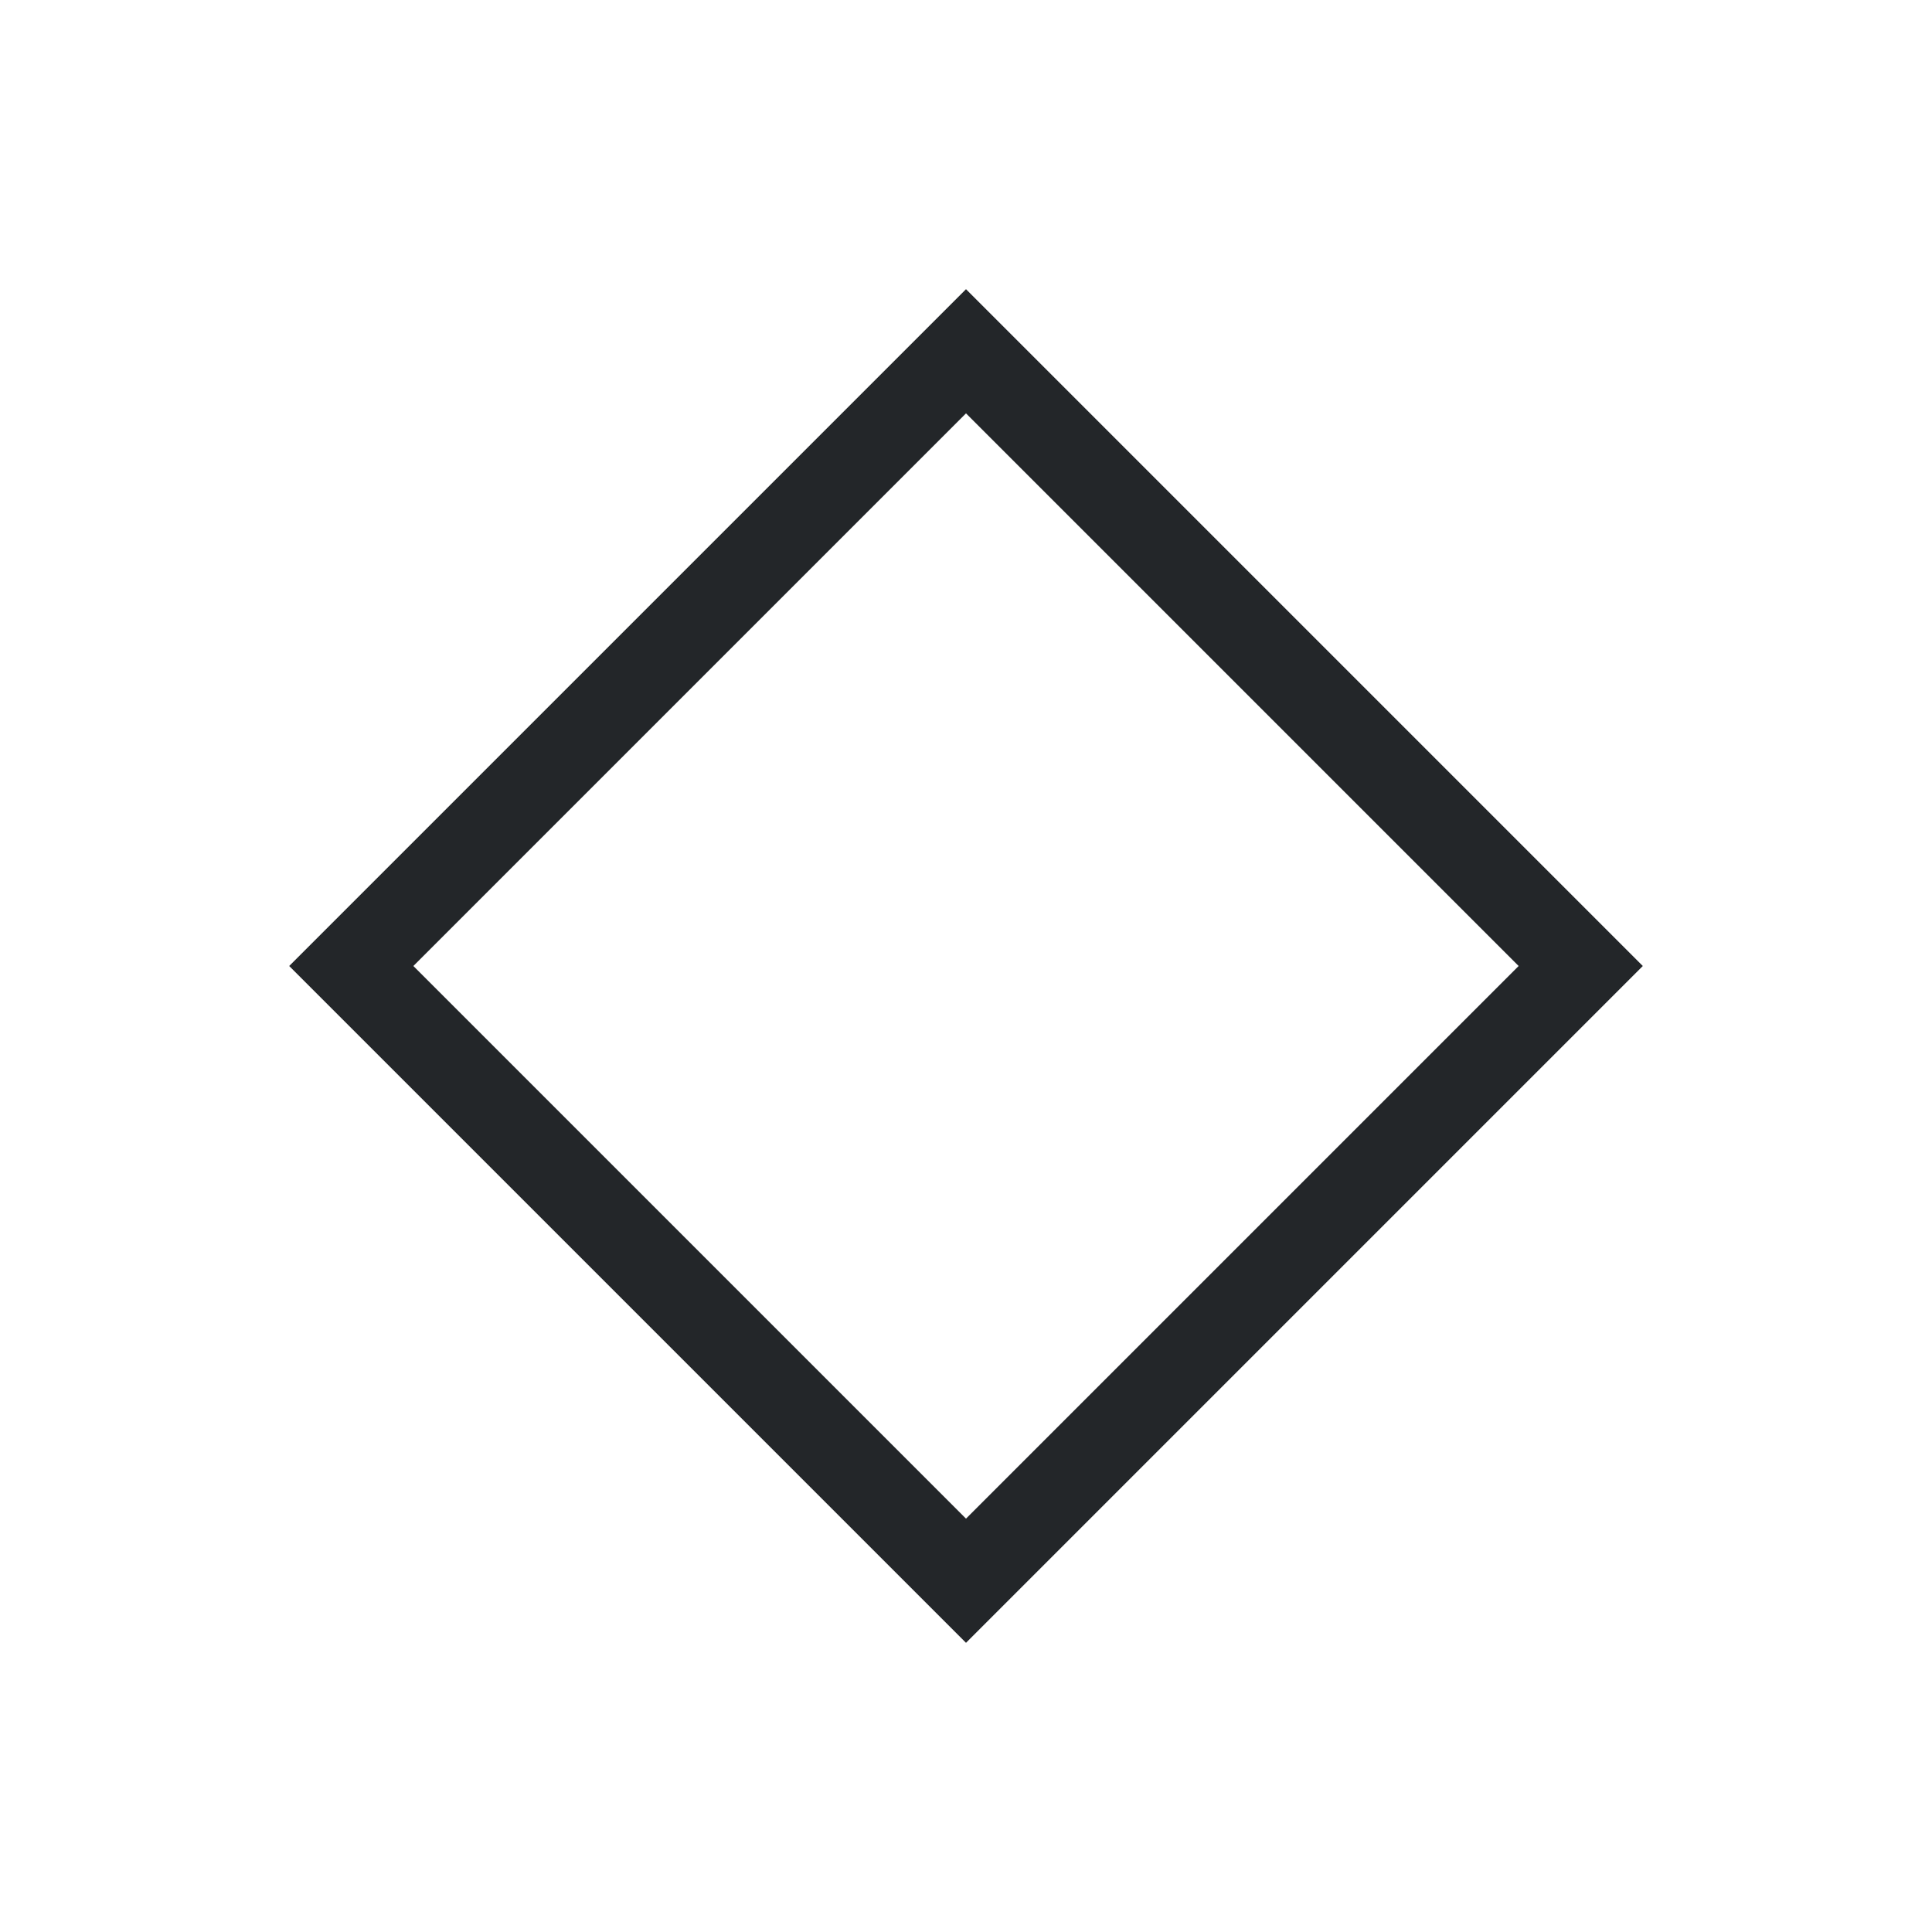
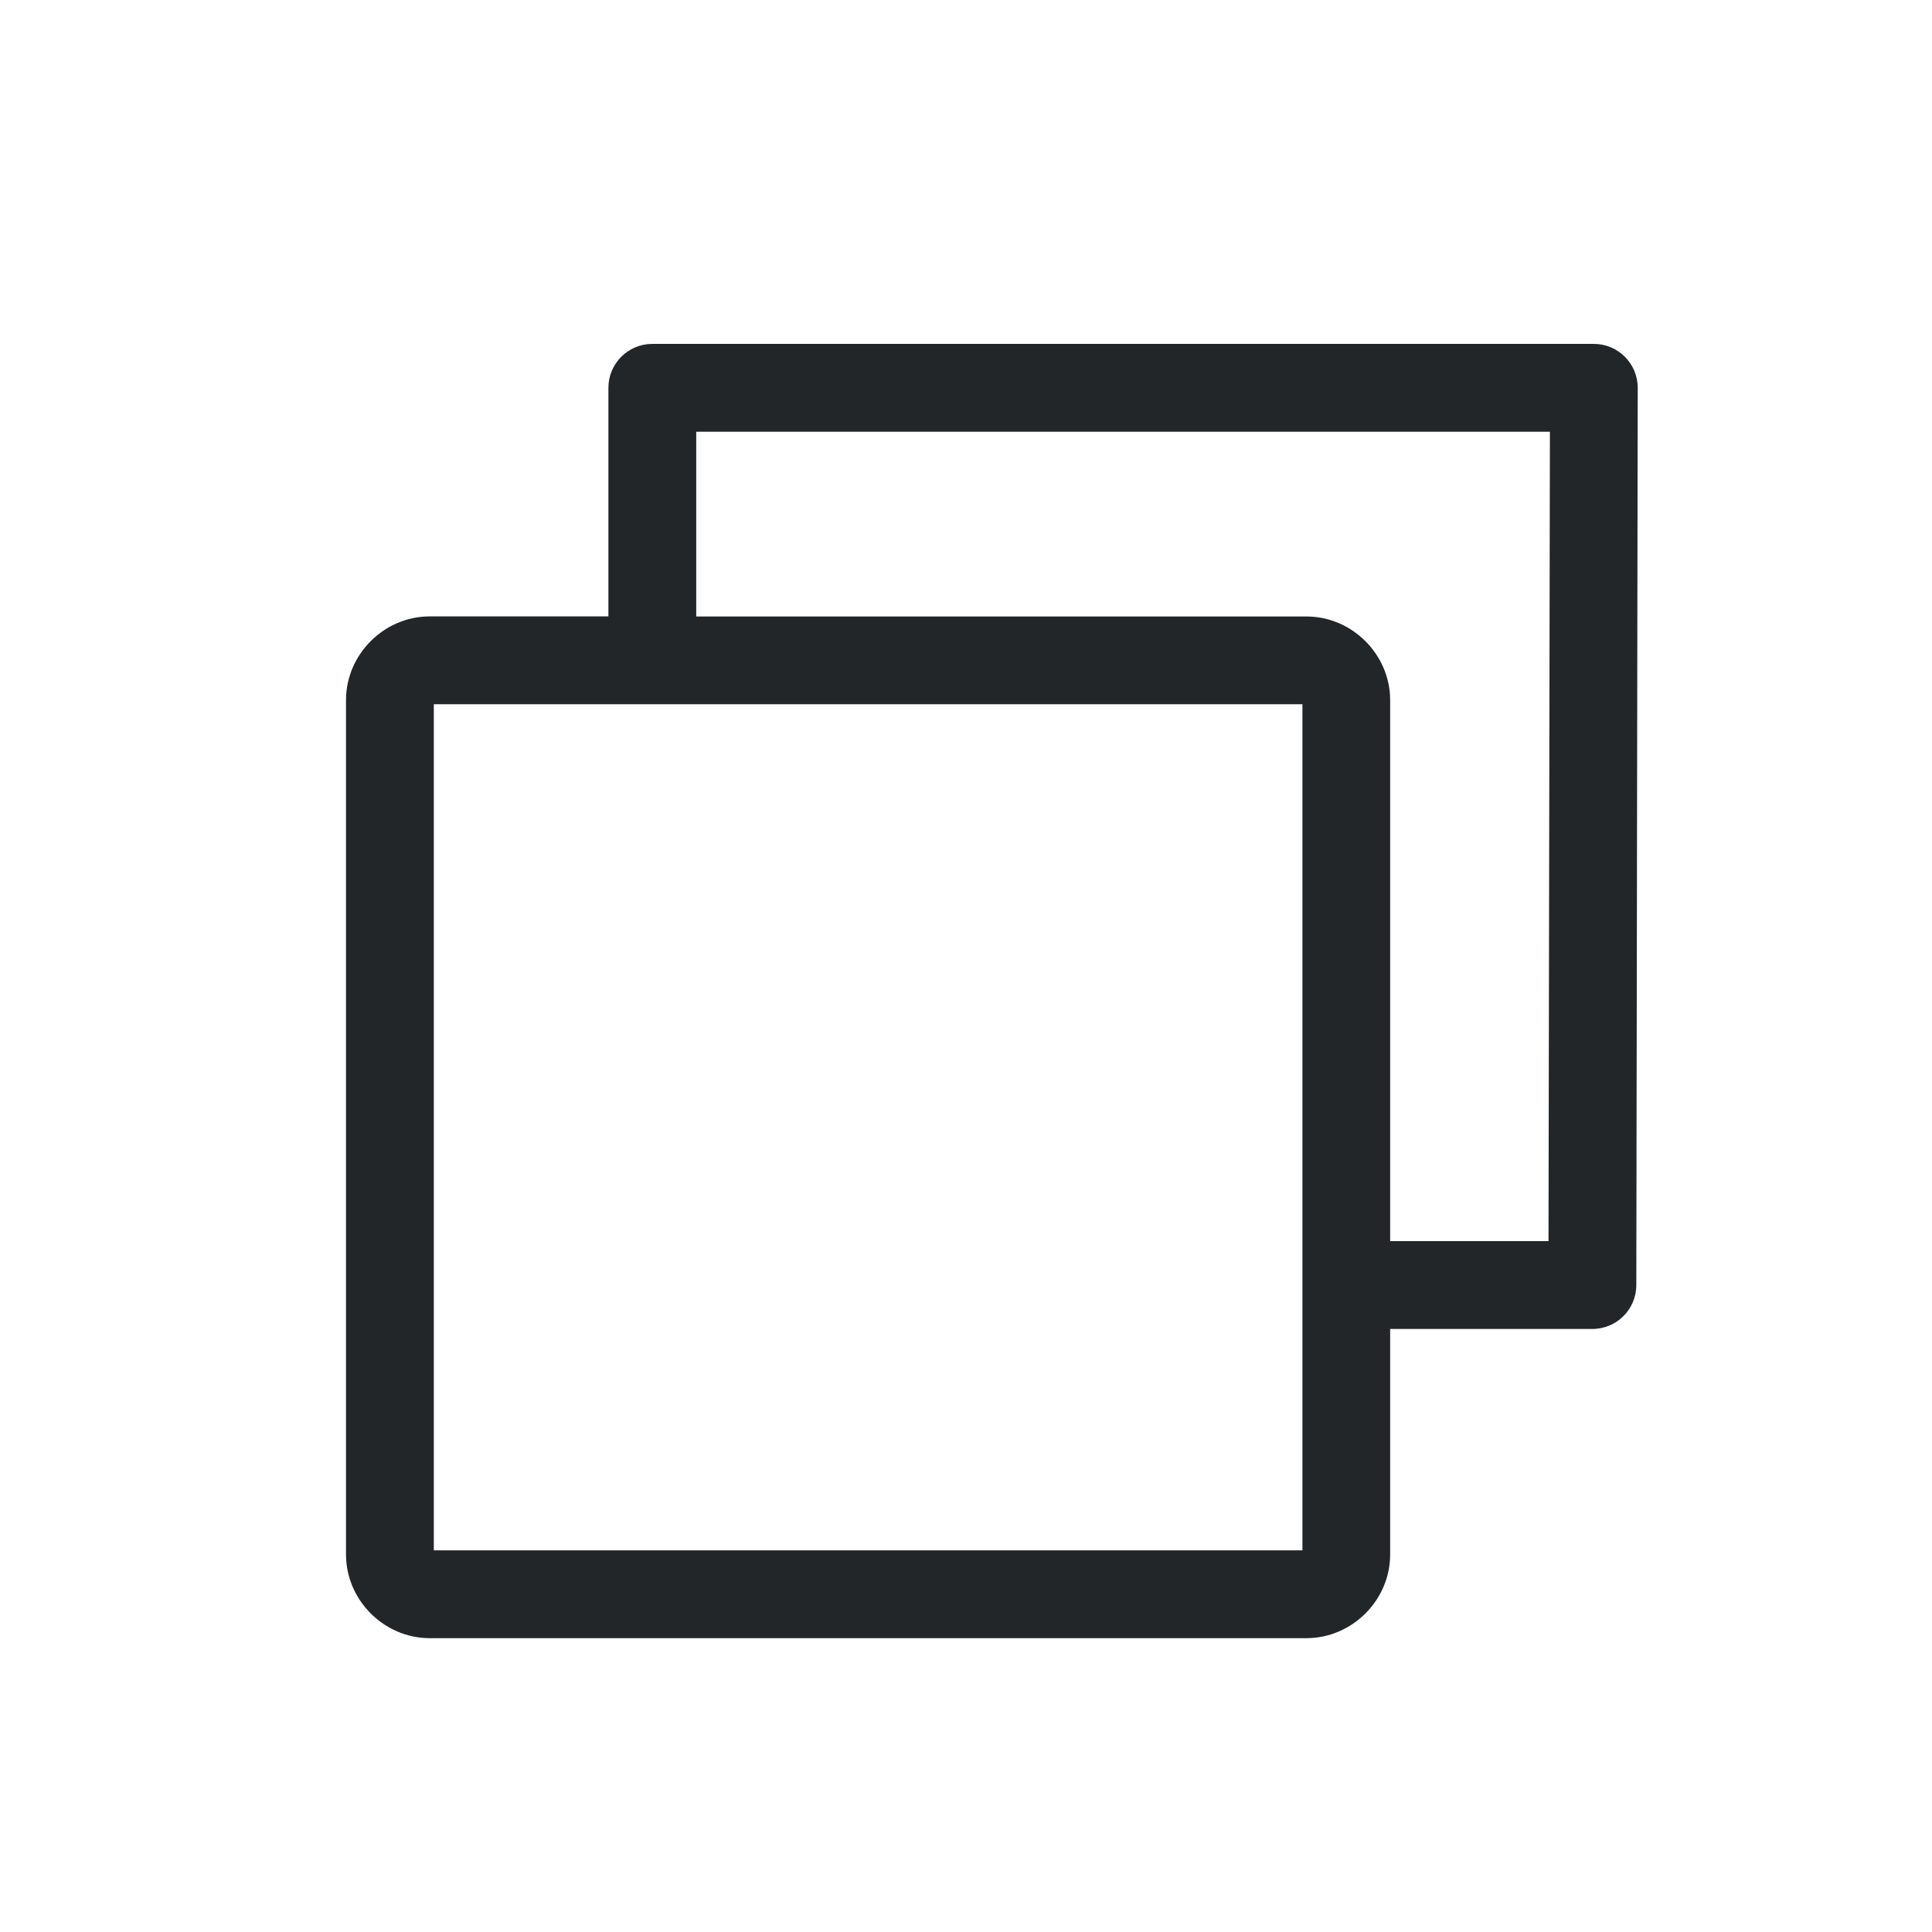
- <svg xmlns="http://www.w3.org/2000/svg" height="22" width="22">
+ <svg xmlns="http://www.w3.org/2000/svg" version="1.1" viewBox="0 0 22 22">
  <style type="text/css" id="current-color-scheme">
        .ColorScheme-Text {
            color:#232629;
        }
    </style>
-   <path d="M11 3.293L3.293 11 11 18.707 18.707 11zm0 1.414L17.293 11 11 17.293 4.707 11z" class="ColorScheme-Text" fill="currentColor" />
+   <path d="m7.428 3.916a0.5 0.5 0 0 0-0.5 0.5v2.603h-2.035c-0.52 1e-7 -0.953 0.433-0.953 0.953v9.729c0 0.52 0.433 0.953 0.953 0.953h9.984c0.52 0 0.953-0.433 0.953-0.953v-2.568h2.303a0.5 0.5 0 0 0 0.5-0.5l0.016-10.217a0.5 0.5 0 0 0-0.5-0.5zm0.5 1h9.721l-0.016 9.217h-1.803v-6.16c0-0.52-0.433-0.953-0.953-0.953h-6.949zm-2.988 3.103h9.891v9.635h-9.891z" class="ColorScheme-Text" fill="currentColor" />
</svg>
